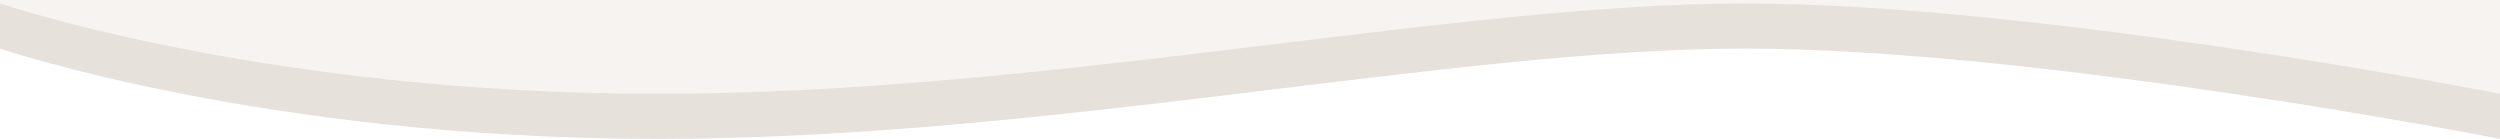
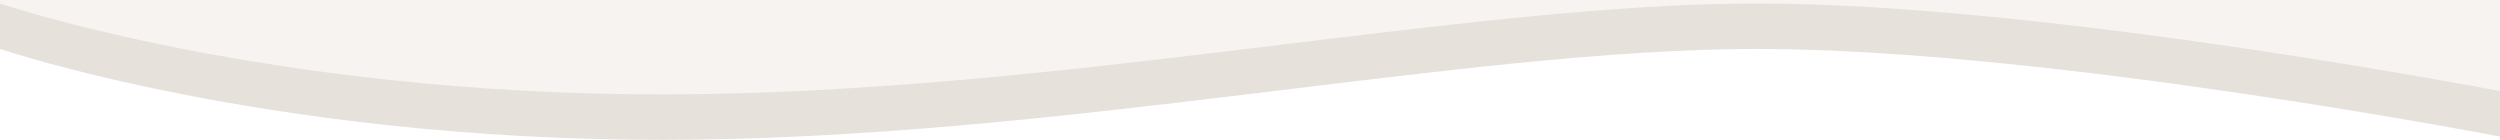
- <svg xmlns="http://www.w3.org/2000/svg" width="1440px" height="80px" viewBox="0 0 1440 80" version="1.1">
-   <defs />
-   <g id="Symbols" stroke="none" stroke-width="1" fill="none" fill-rule="evenodd">
+ <svg xmlns="http://www.w3.org/2000/svg" width="100%" height="80px" viewBox="0 0 1430 80" version="1.1">
+   <g stroke="none" stroke-width="1" fill="none" fill-rule="evenodd">
    <g id="wave-driedwood">
-       <g id="Group-2" transform="translate(720, 40) scale(1, -1) translate(-720, -40) ">
-         <g id="Group">
-           <path d="M0,52 C0,52 153,1.46804748e-14 378.5,0 C604,0 836,52 1005,52 C1174,52 1440,0 1440,0 L1440,80 L0,80 L0,52 Z" id="Rectangle-2-Copy" fill="#E7E1DC" />
-           <path d="M0,78 C0,78 153,26 378.5,26 C604,26 836,78 1005,78 C1174,78 1440,26 1440,26 L1440,80 L0,80 L0,78 Z" id="Rectangle-2-Copy-2" fill="#F7F3F1" />
-         </g>
+       <g transform="translate(720, 40) scale(1, -1) translate(-720, -40) ">
+         <path d="M0,52 C0,52 153,1.46804748e-14 378.5,0 C604,0 836,52 1005,52 C1174,52 1440,0 1440,0 L1440,80 L0,80 L0,52 Z" fill="#E7E1DC" />
+         <path d="M0,78 C0,78 153,26 378.5,26 C604,26 836,78 1005,78 C1174,78 1440,26 1440,26 L1440,80 L0,80 L0,78 Z" fill="#F7F3F1" />
      </g>
    </g>
  </g>
</svg>
